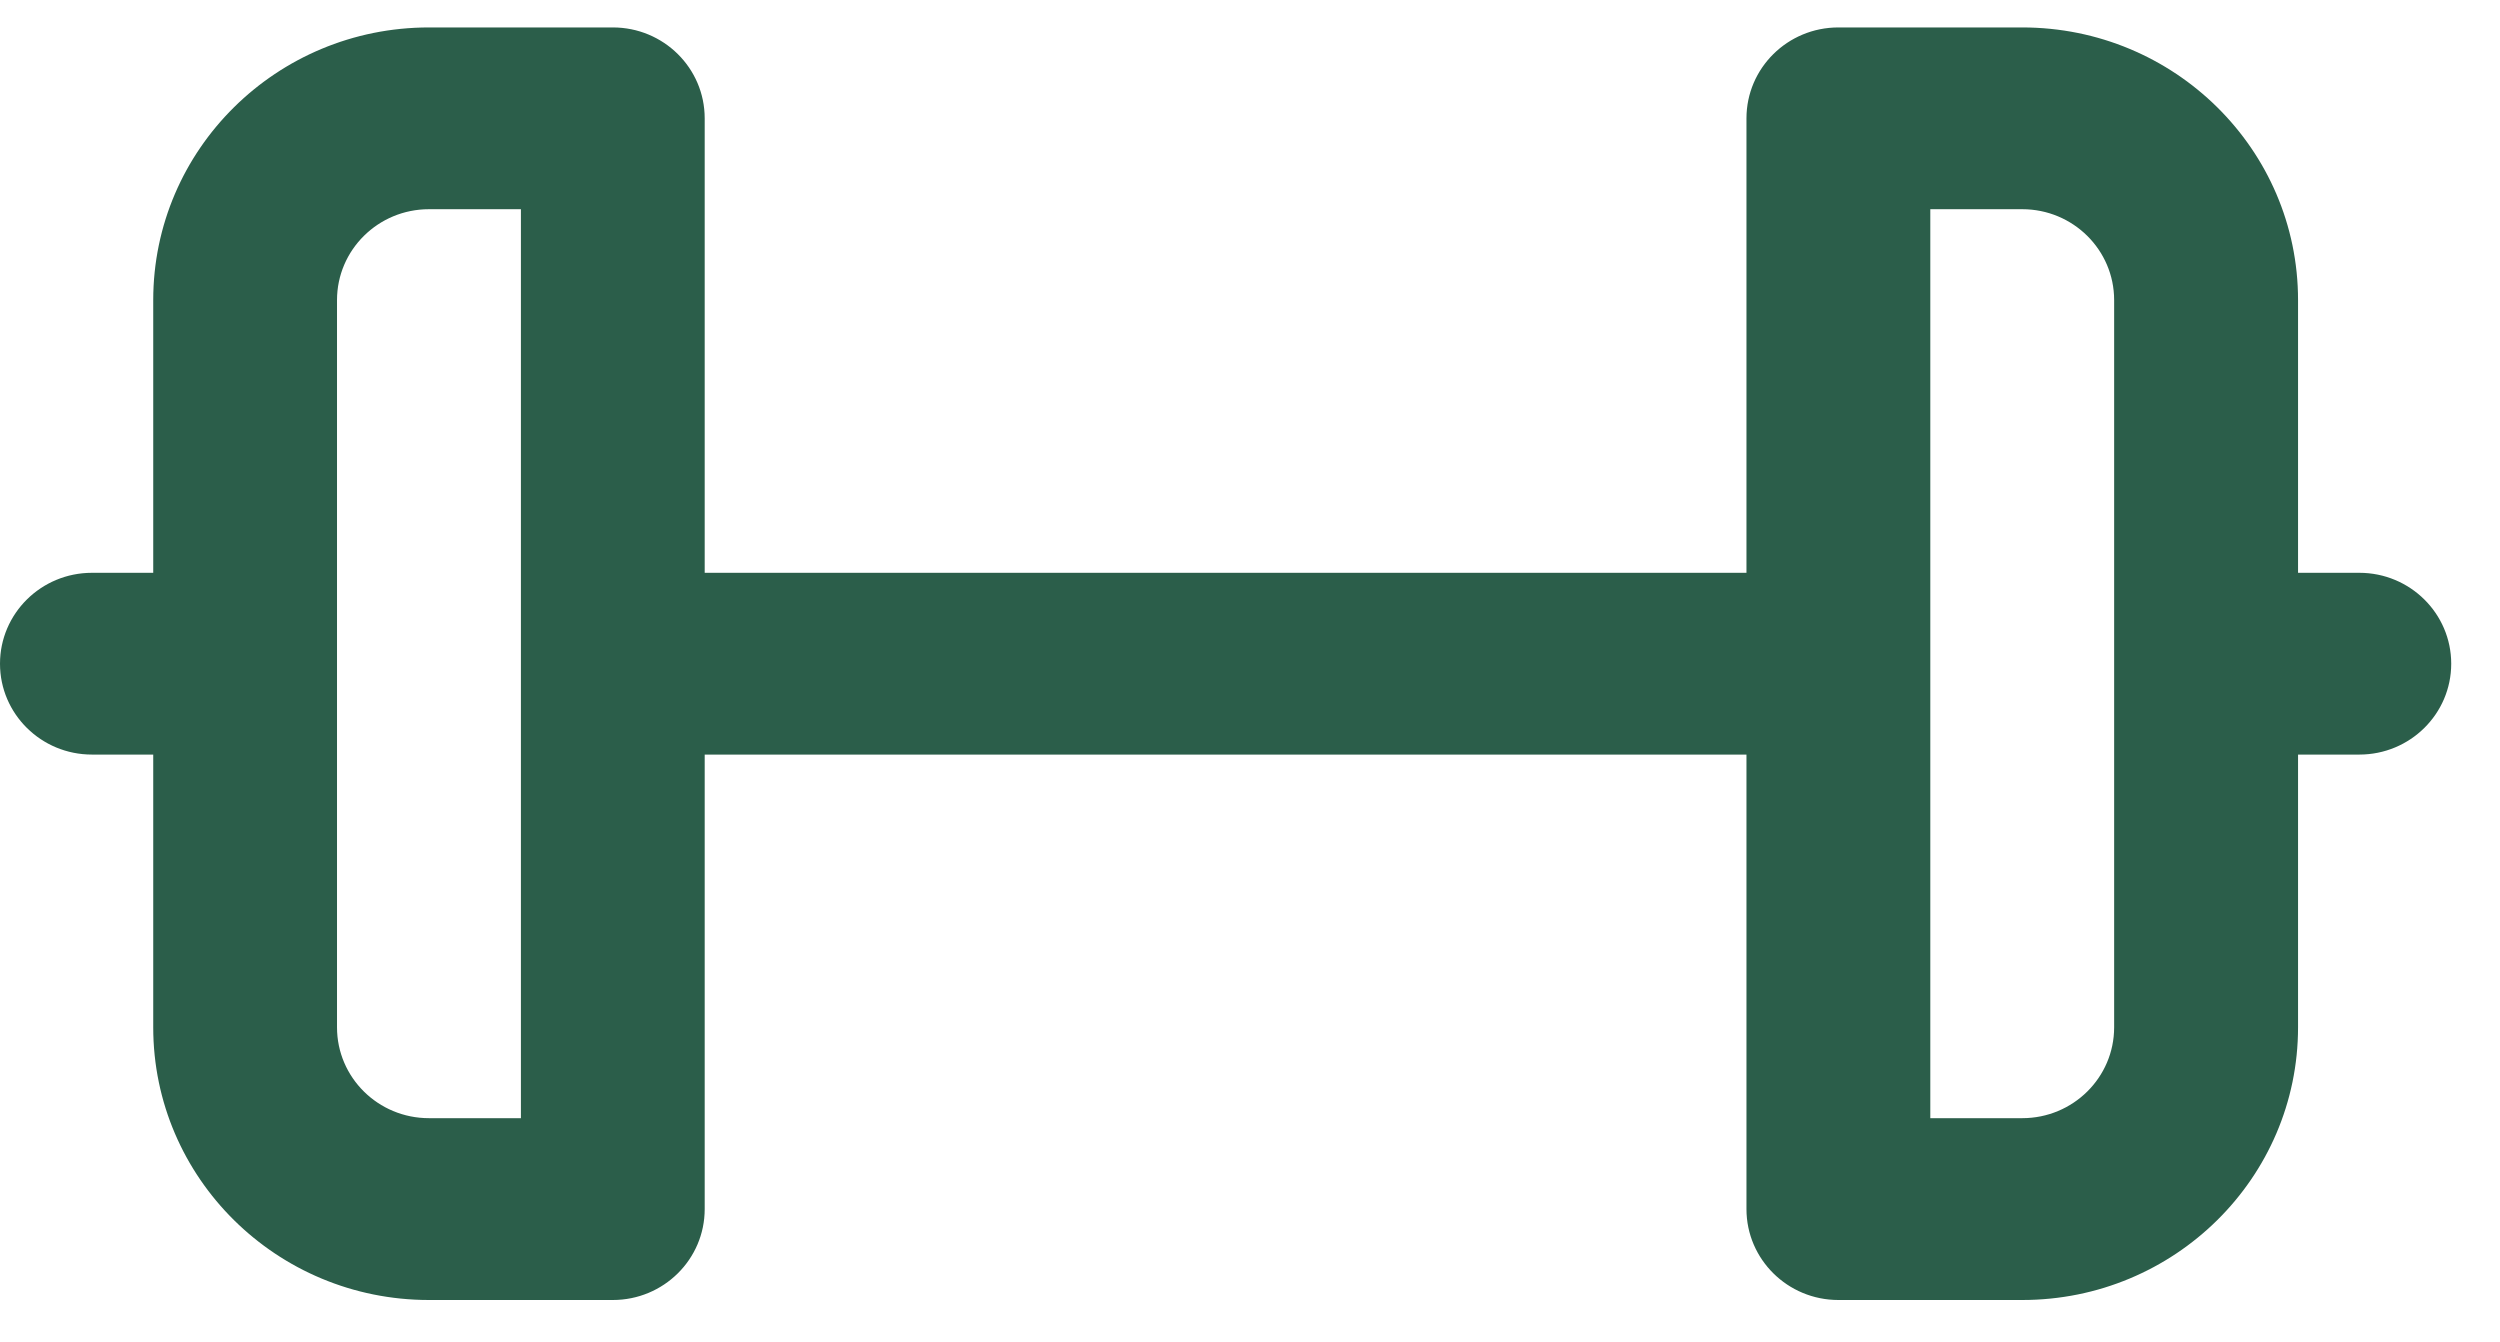
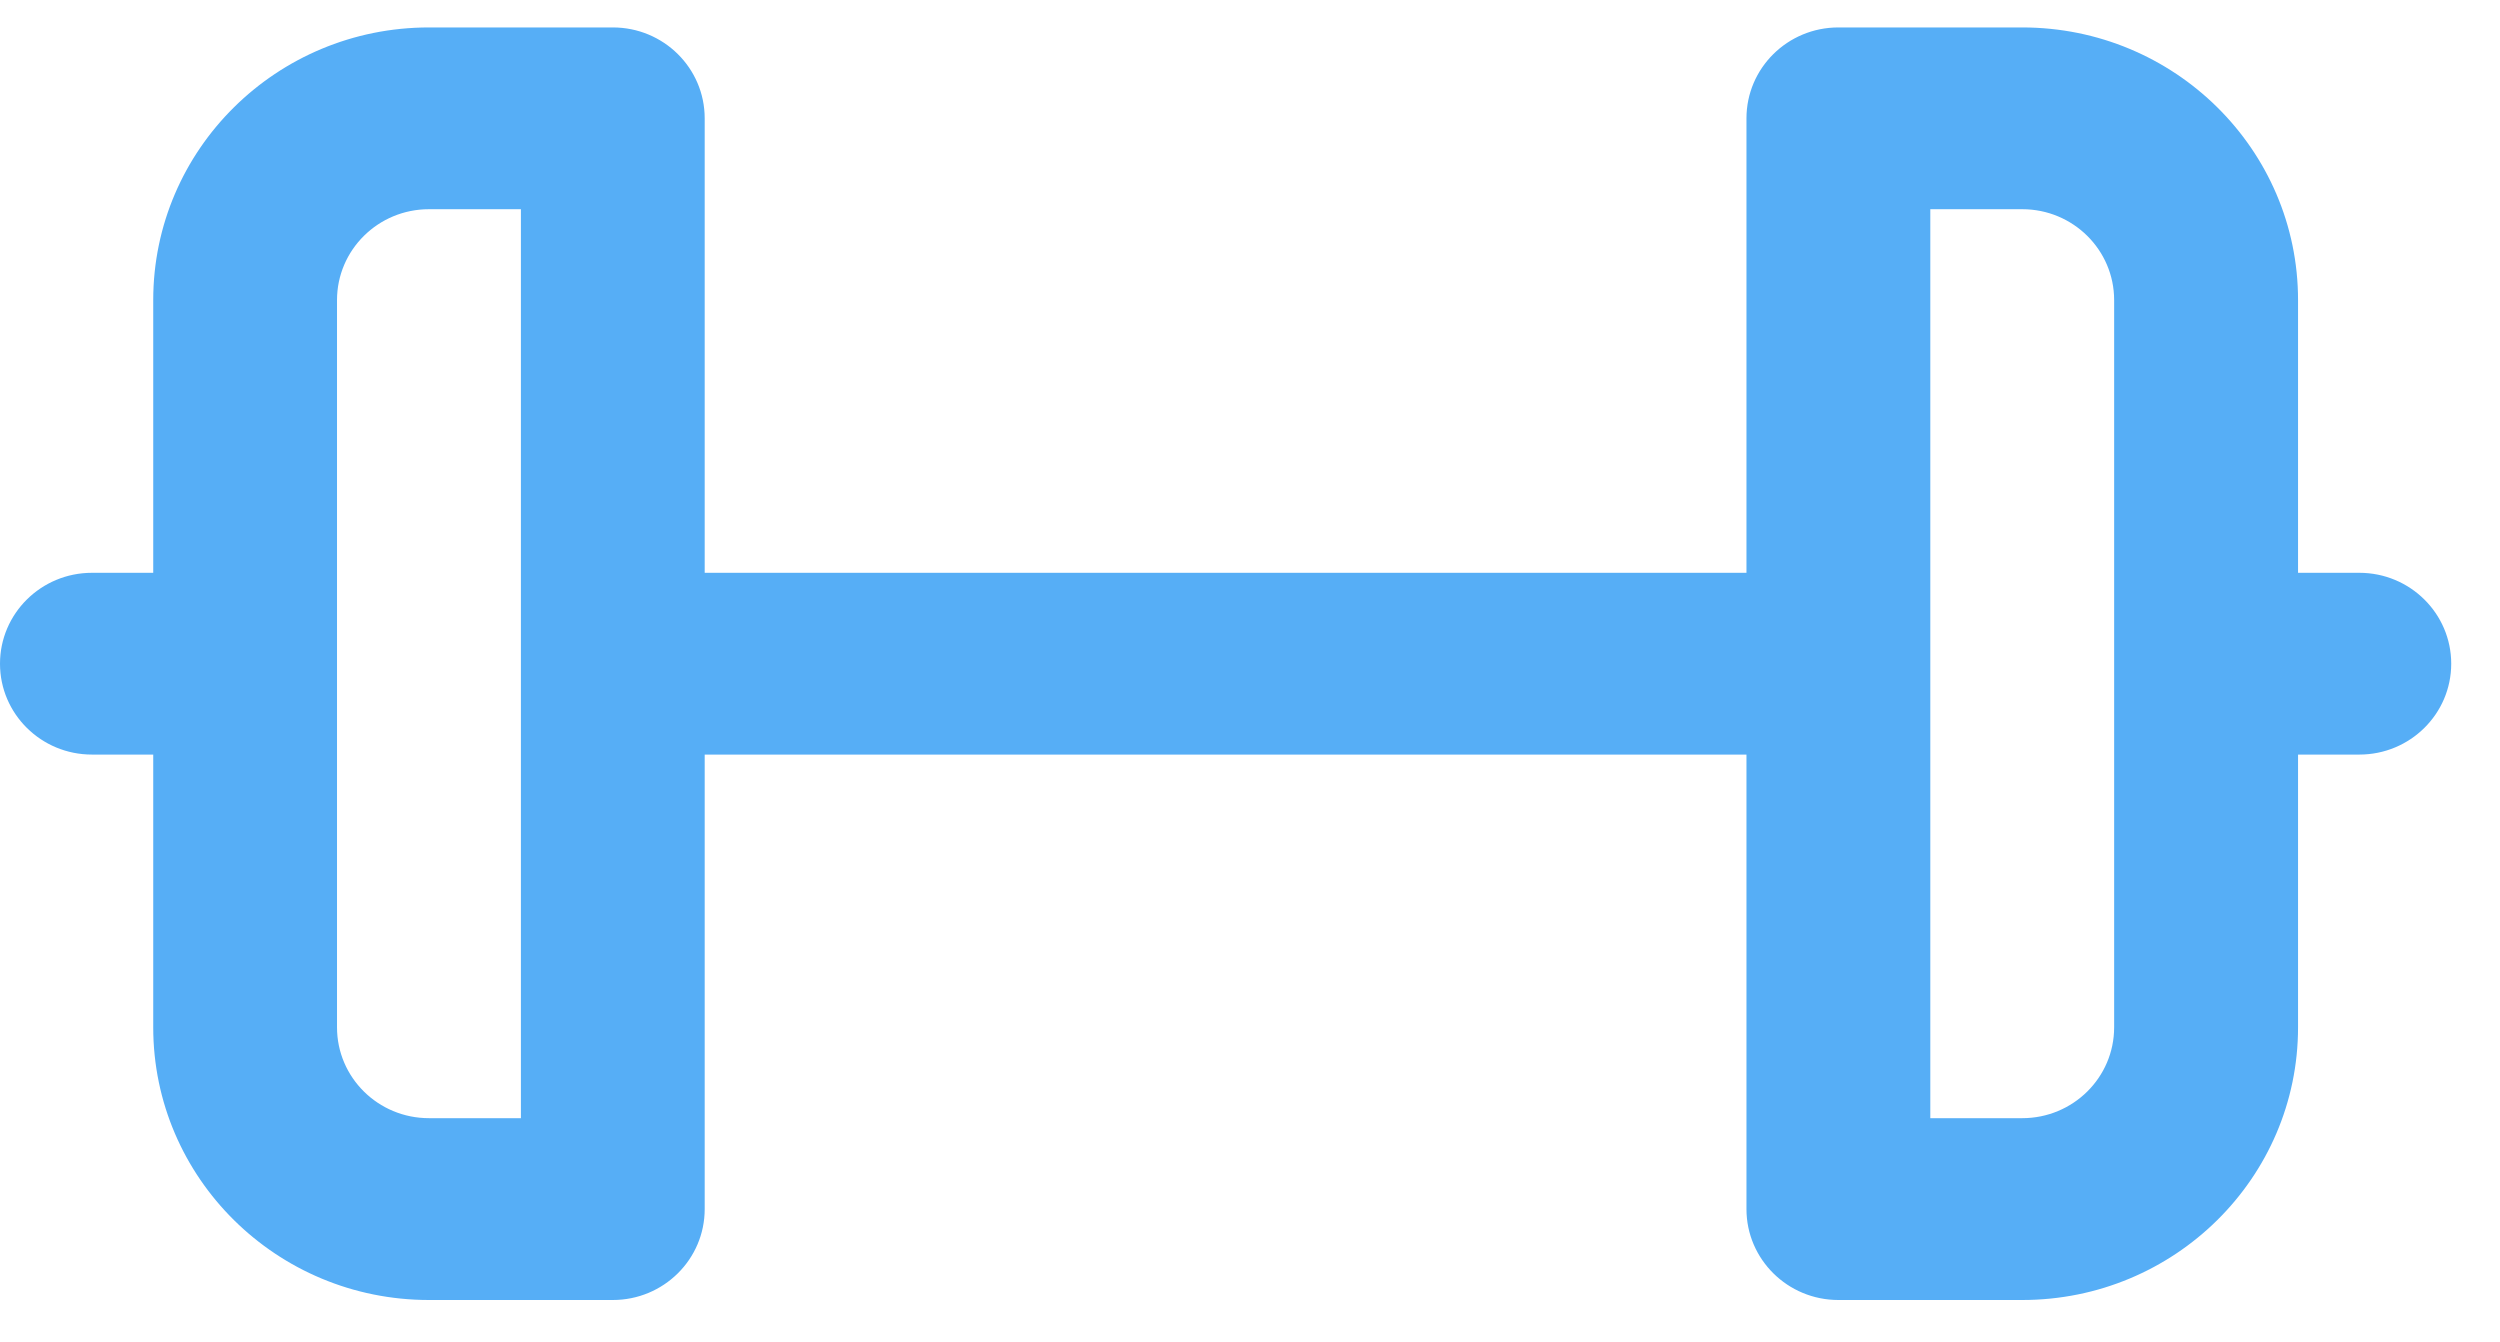
<svg xmlns="http://www.w3.org/2000/svg" width="41" height="22" viewBox="0 0 41 22" fill="none">
-   <path fill-rule="evenodd" clip-rule="evenodd" d="M11.557 19.829C11.557 20.652 10.883 21.32 10.05 21.32H7.035C4.537 21.32 2.513 19.317 2.513 16.848V12.375H1.508C0.675 12.375 0 11.708 0 10.885C0 10.062 0.675 9.394 1.508 9.394H2.513V4.922C2.513 2.452 4.537 0.45 7.035 0.45H10.05C10.883 0.45 11.557 1.117 11.557 1.941V9.394H28.642V1.941C28.642 1.117 29.317 0.45 30.15 0.45H33.165C35.663 0.45 37.688 2.452 37.688 4.922V9.394H38.693C39.525 9.394 40.2 10.062 40.2 10.885C40.2 11.708 39.525 12.375 38.693 12.375H37.688V16.848C37.688 19.317 35.663 21.32 33.165 21.32H30.15C29.317 21.32 28.642 20.652 28.642 19.829V12.375H11.557V19.829ZM34.672 4.922C34.672 4.099 33.998 3.431 33.165 3.431H31.657V18.338H33.165C33.998 18.338 34.672 17.671 34.672 16.848V4.922ZM5.527 16.848V4.922C5.527 4.099 6.202 3.431 7.035 3.431H8.543V18.338H7.035C6.202 18.338 5.527 17.671 5.527 16.848Z" fill="#2B5E4A" />
+   <path fill-rule="evenodd" clip-rule="evenodd" d="M11.557 19.829C11.557 20.652 10.883 21.32 10.05 21.32H7.035C4.537 21.32 2.513 19.317 2.513 16.848V12.375H1.508C0.675 12.375 0 11.708 0 10.885C0 10.062 0.675 9.394 1.508 9.394H2.513V4.922C2.513 2.452 4.537 0.45 7.035 0.45H10.05C10.883 0.45 11.557 1.117 11.557 1.941V9.394H28.642V1.941C28.642 1.117 29.317 0.45 30.15 0.45H33.165C35.663 0.45 37.688 2.452 37.688 4.922V9.394H38.693C39.525 9.394 40.2 10.062 40.2 10.885C40.2 11.708 39.525 12.375 38.693 12.375H37.688V16.848C37.688 19.317 35.663 21.32 33.165 21.32H30.15C29.317 21.32 28.642 20.652 28.642 19.829V12.375H11.557V19.829ZM34.672 4.922C34.672 4.099 33.998 3.431 33.165 3.431H31.657V18.338H33.165C33.998 18.338 34.672 17.671 34.672 16.848V4.922ZM5.527 16.848V4.922C5.527 4.099 6.202 3.431 7.035 3.431H8.543V18.338H7.035C6.202 18.338 5.527 17.671 5.527 16.848Z" fill="#56AEF6" />
</svg>
